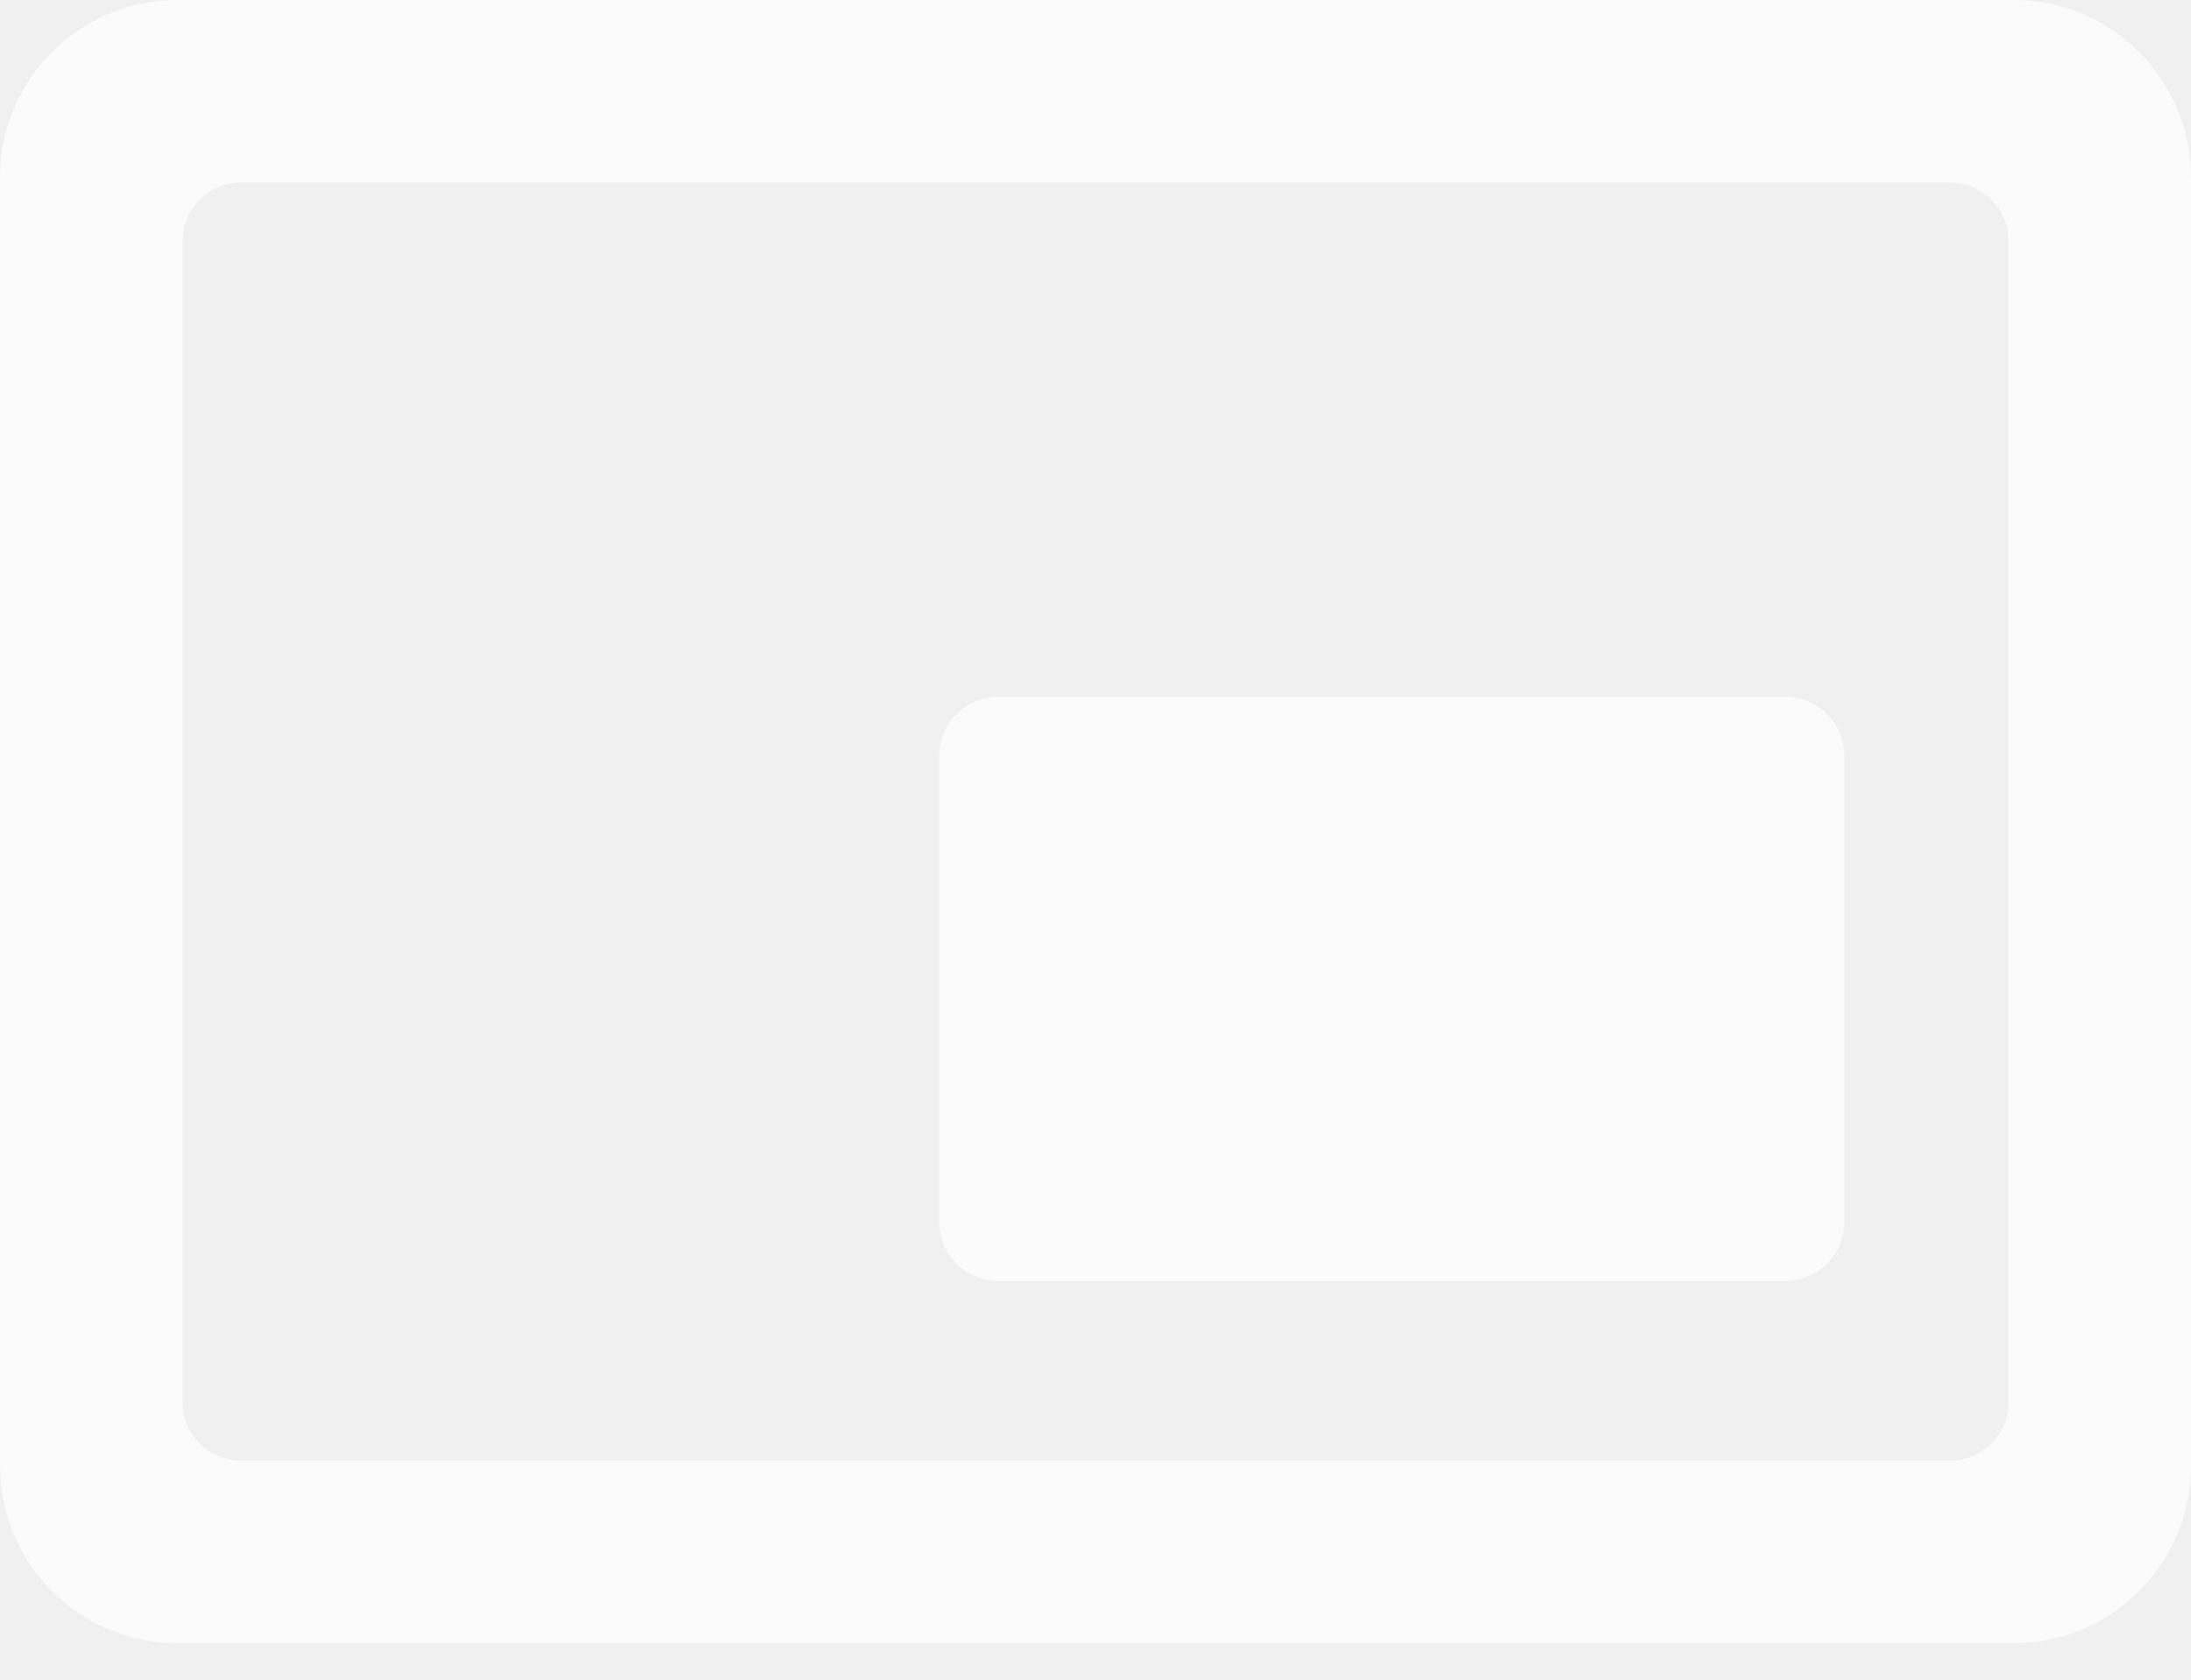
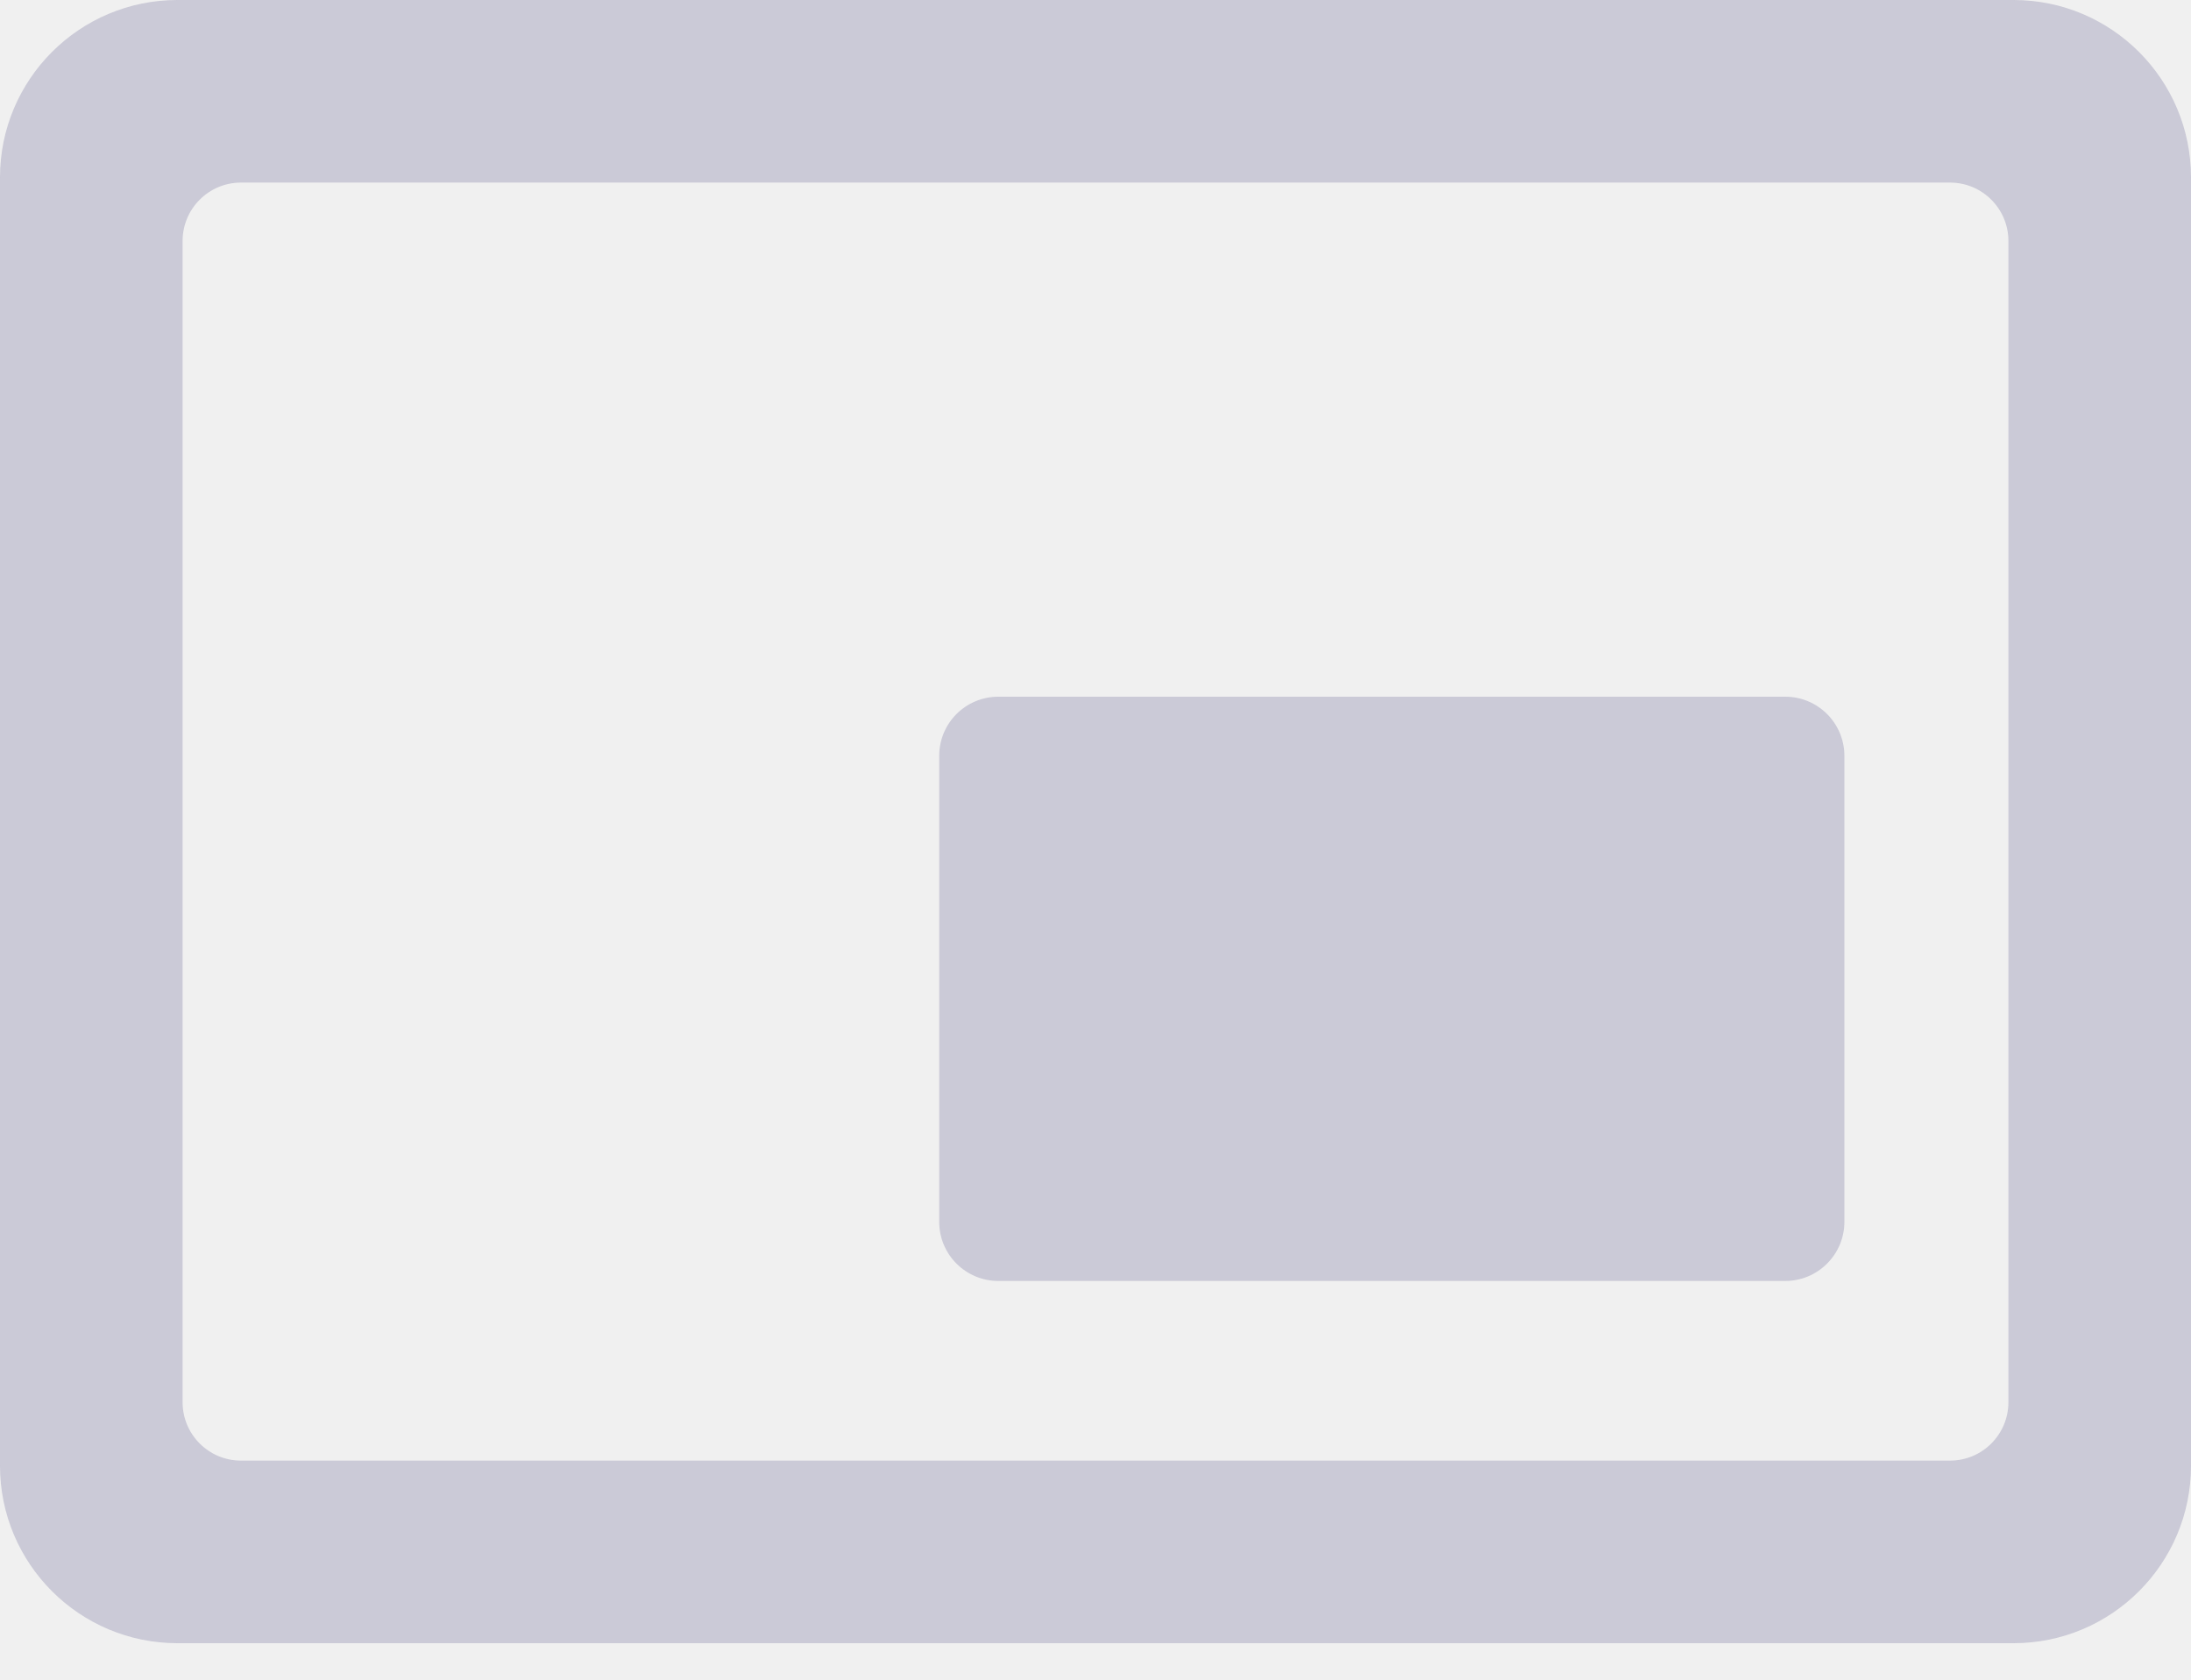
<svg xmlns="http://www.w3.org/2000/svg" width="30px" height="23px" viewBox="0 0 30 23" version="1.1">
  <g id="页面1" stroke="none" stroke-width="1" fill="none" fill-rule="evenodd" fill-opacity="0.7">
-     <g id="icon-pictureInPicture" transform="translate(-1, -5)" fill="#FFFFFF" fill-rule="nonzero">
+     <g id="icon-pictureInPicture" transform="translate(-1, -5)" fill="#BBBACC" fill-rule="nonzero">
      <path d="M3.43,5 L28.57,5 C29.912,5 31,6.088 31,7.43 L31,25.07 C31,26.412 29.912,27.5 28.57,27.5 L3.43,27.5 C2.088,27.5 1,26.412 1,25.07 L1,7.43 C1,6.088 2.088,5 3.43,5 Z M3.5,8.3 L3.5,24.2 C3.5,24.642 3.858,25 4.3,25 L27.7,25 C28.142,25 28.5,24.642 28.5,24.2 L28.5,8.3 C28.5,7.858 28.142,7.5 27.7,7.5 L4.3,7.5 C3.858,7.5 3.5,7.858 3.5,8.3 Z M14.67,14.54 L25.444,14.54 C25.891,14.54 26.254,14.902 26.254,15.35 L26.254,21.73 C26.254,22.177 25.891,22.54 25.444,22.54 L14.67,22.54 C14.222,22.54 13.86,22.177 13.86,21.73 L13.86,15.35 C13.86,14.902 14.222,14.54 14.67,14.54 Z" id="pictureInPicture" />
    </g>
  </g>
</svg>
